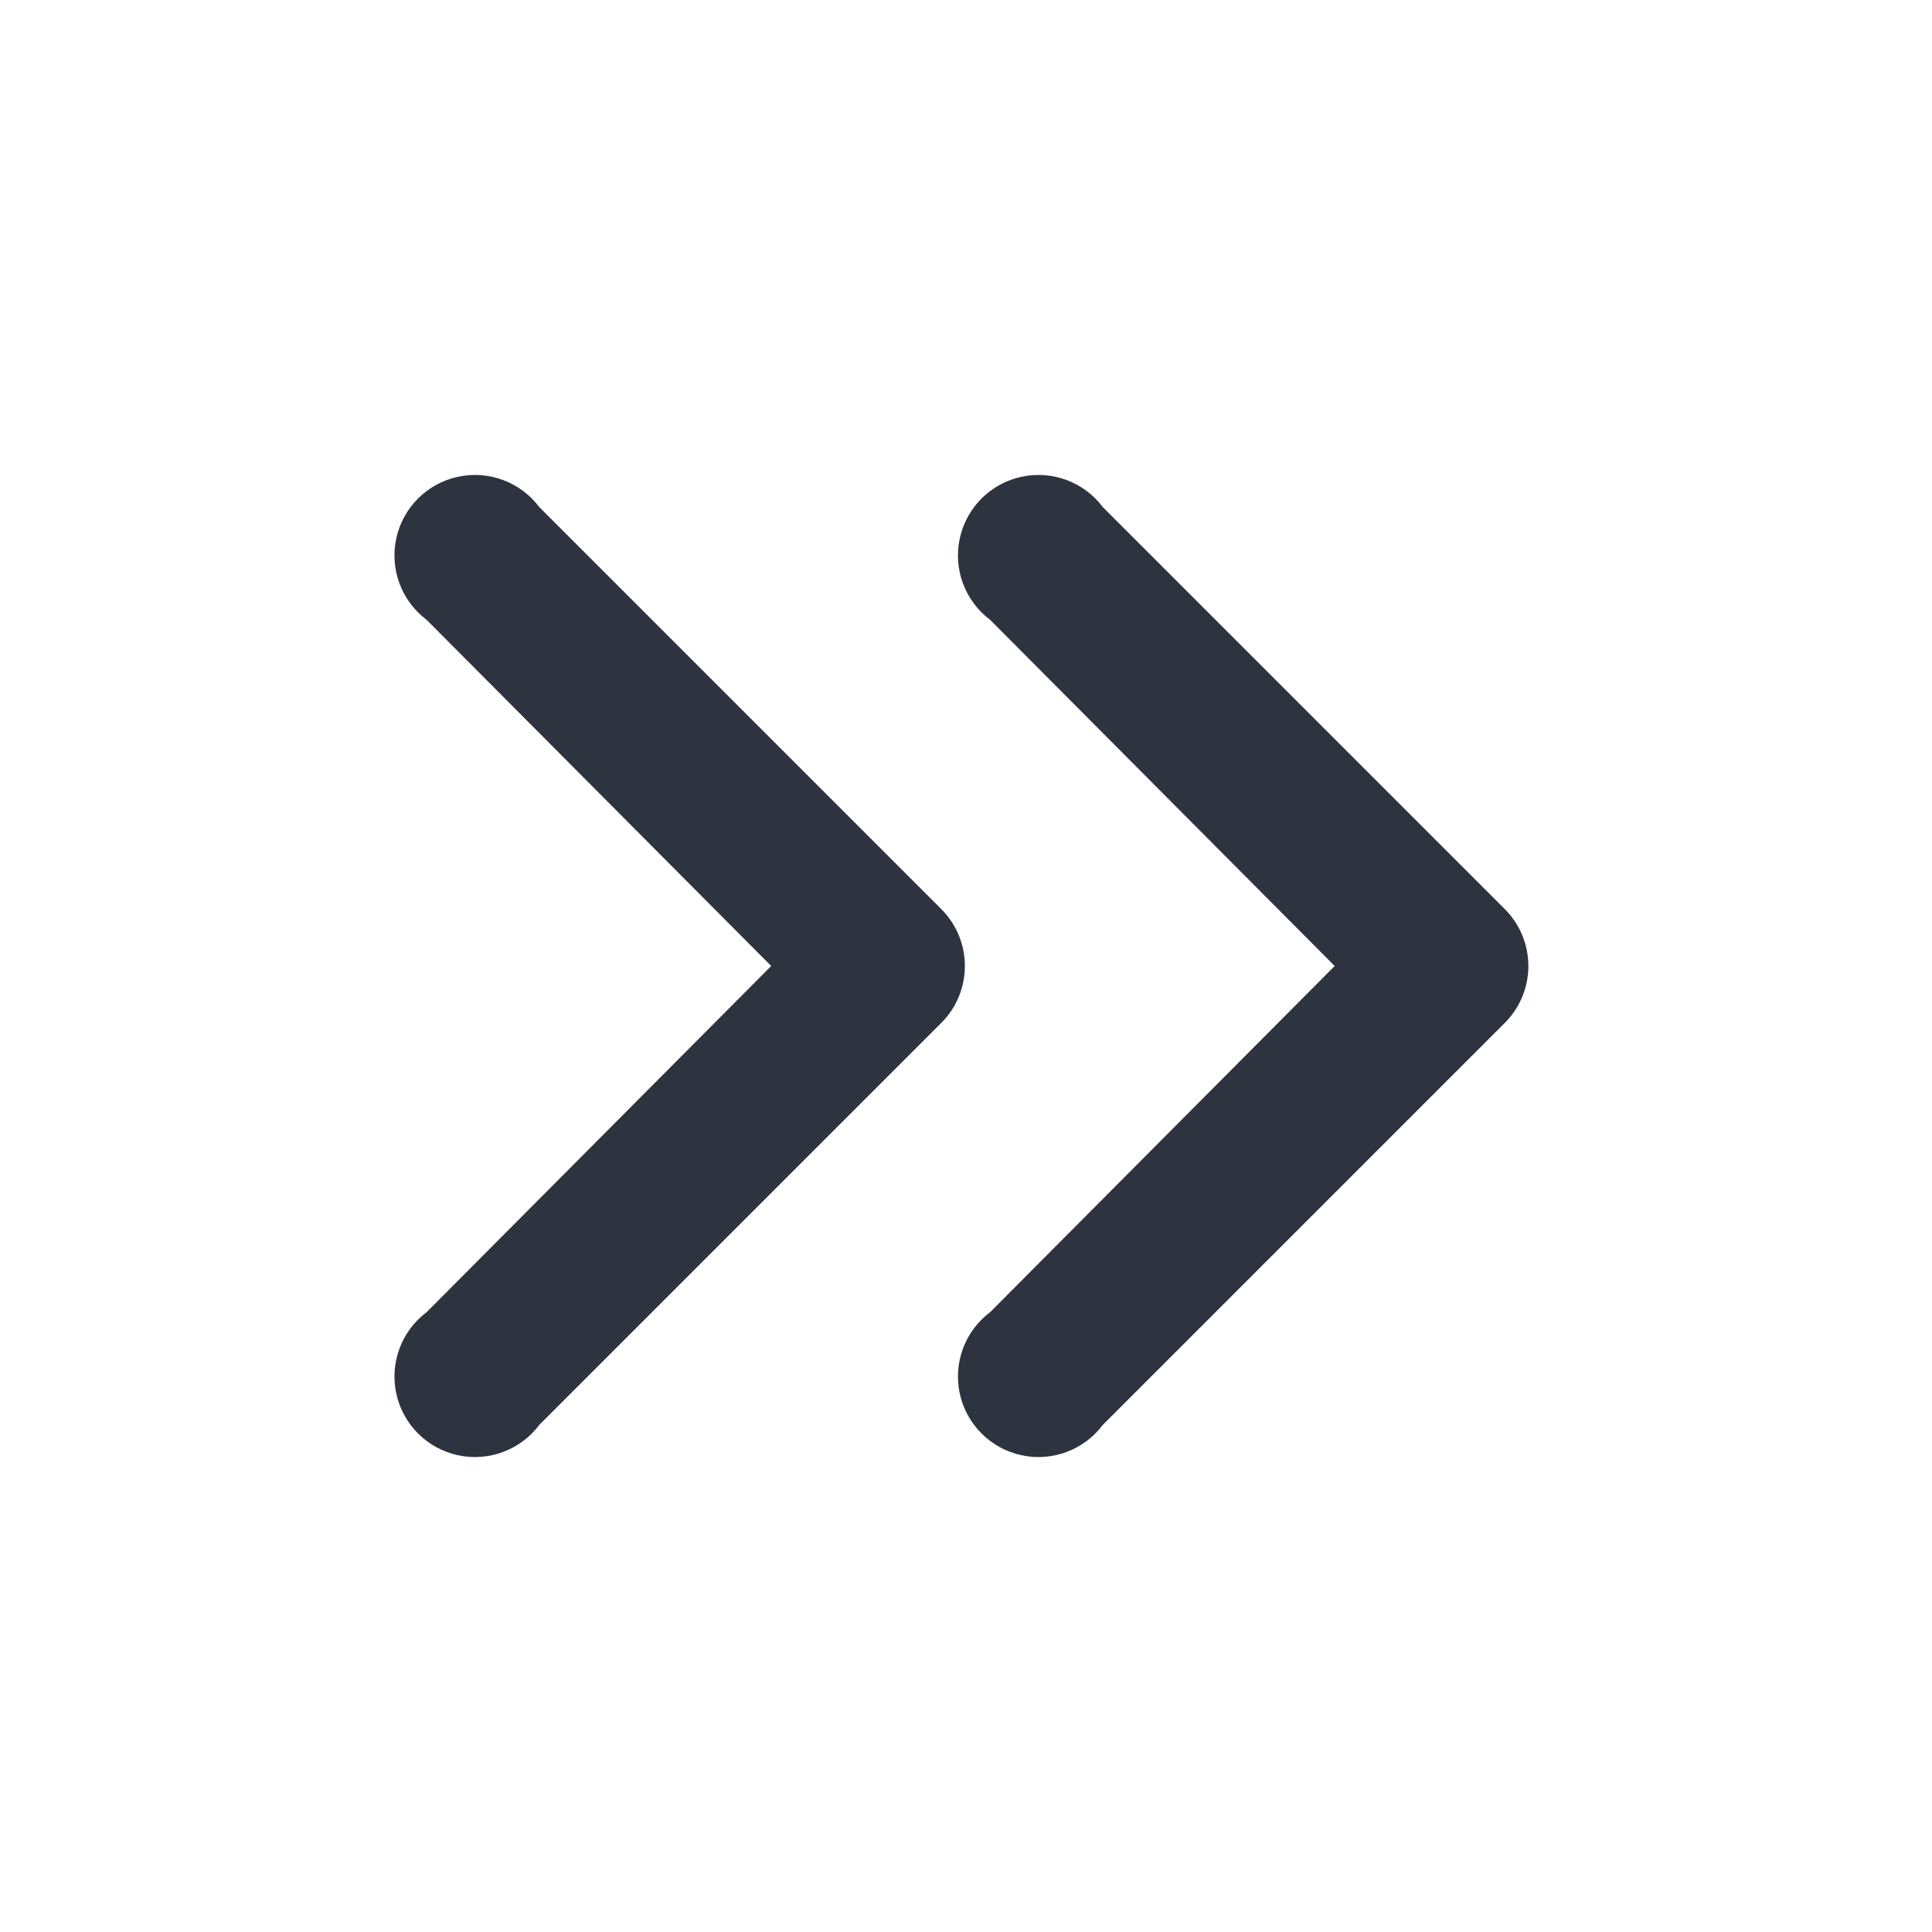
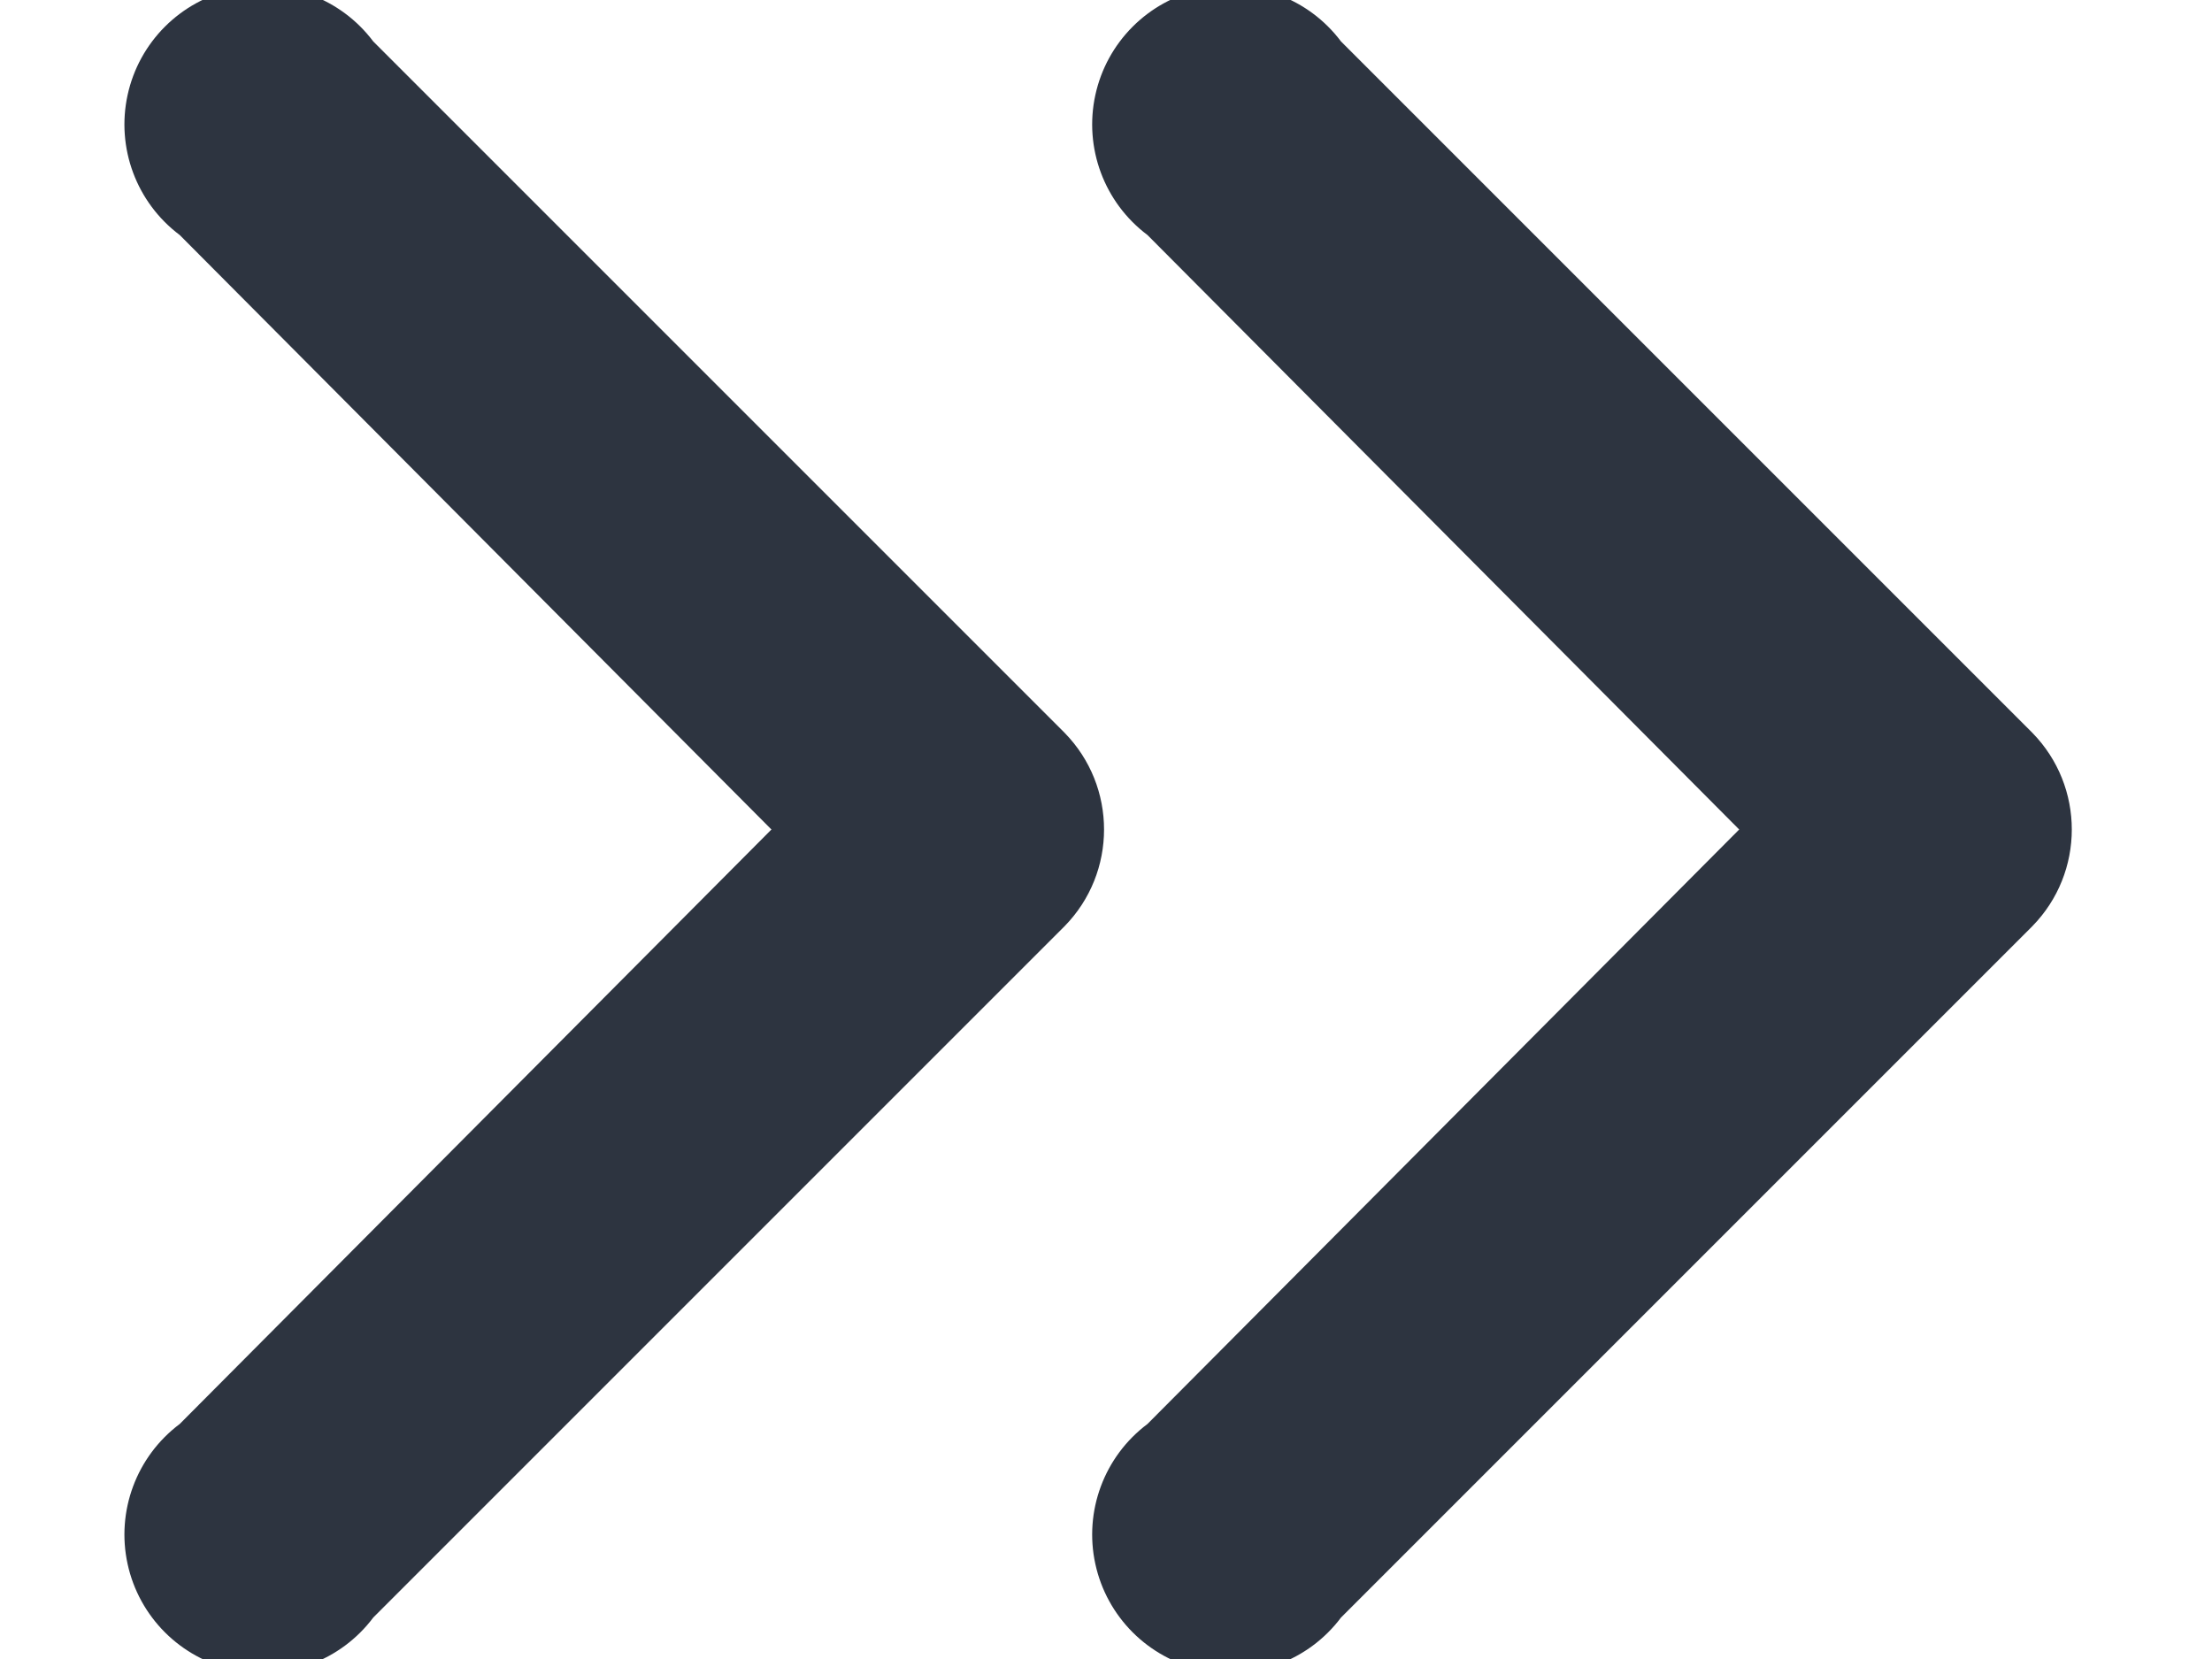
- <svg xmlns="http://www.w3.org/2000/svg" width="12" height="12" fill="none">
-   <path fill-rule="evenodd" clip-rule="evenodd" d="M3.35 3.15a.5.5 0 1 0-.7.7L4.79 6 2.65 8.15a.5.5 0 1 0 .7.7l2.5-2.5a.5.5 0 0 0 0-.7l-2.5-2.5Zm3.5 0a.5.5 0 1 0-.7.7L8.29 6 6.15 8.15a.5.5 0 1 0 .7.7l2.5-2.5a.5.5 0 0 0 0-.7l-2.5-2.5Z" fill="#2D3440" />
+ <svg xmlns="http://www.w3.org/2000/svg" width="8" height="6" viewBox="0 0 8 6" fill="none">
+   <path fill-rule="evenodd" clip-rule="evenodd" d="M1.35.15a.5.5 0 1 0-.7.7L2.79 3 .65 5.15a.5.5 0 1 0 .7.7l2.5-2.5a.5.5 0 0 0 0-.7L1.35.15Zm3.5 0a.5.5 0 1 0-.7.7L6.29 3 4.15 5.15a.5.5 0 1 0 .7.7l2.5-2.5a.5.5 0 0 0 0-.7L4.85.15Z" fill="#2D3440" />
</svg>
